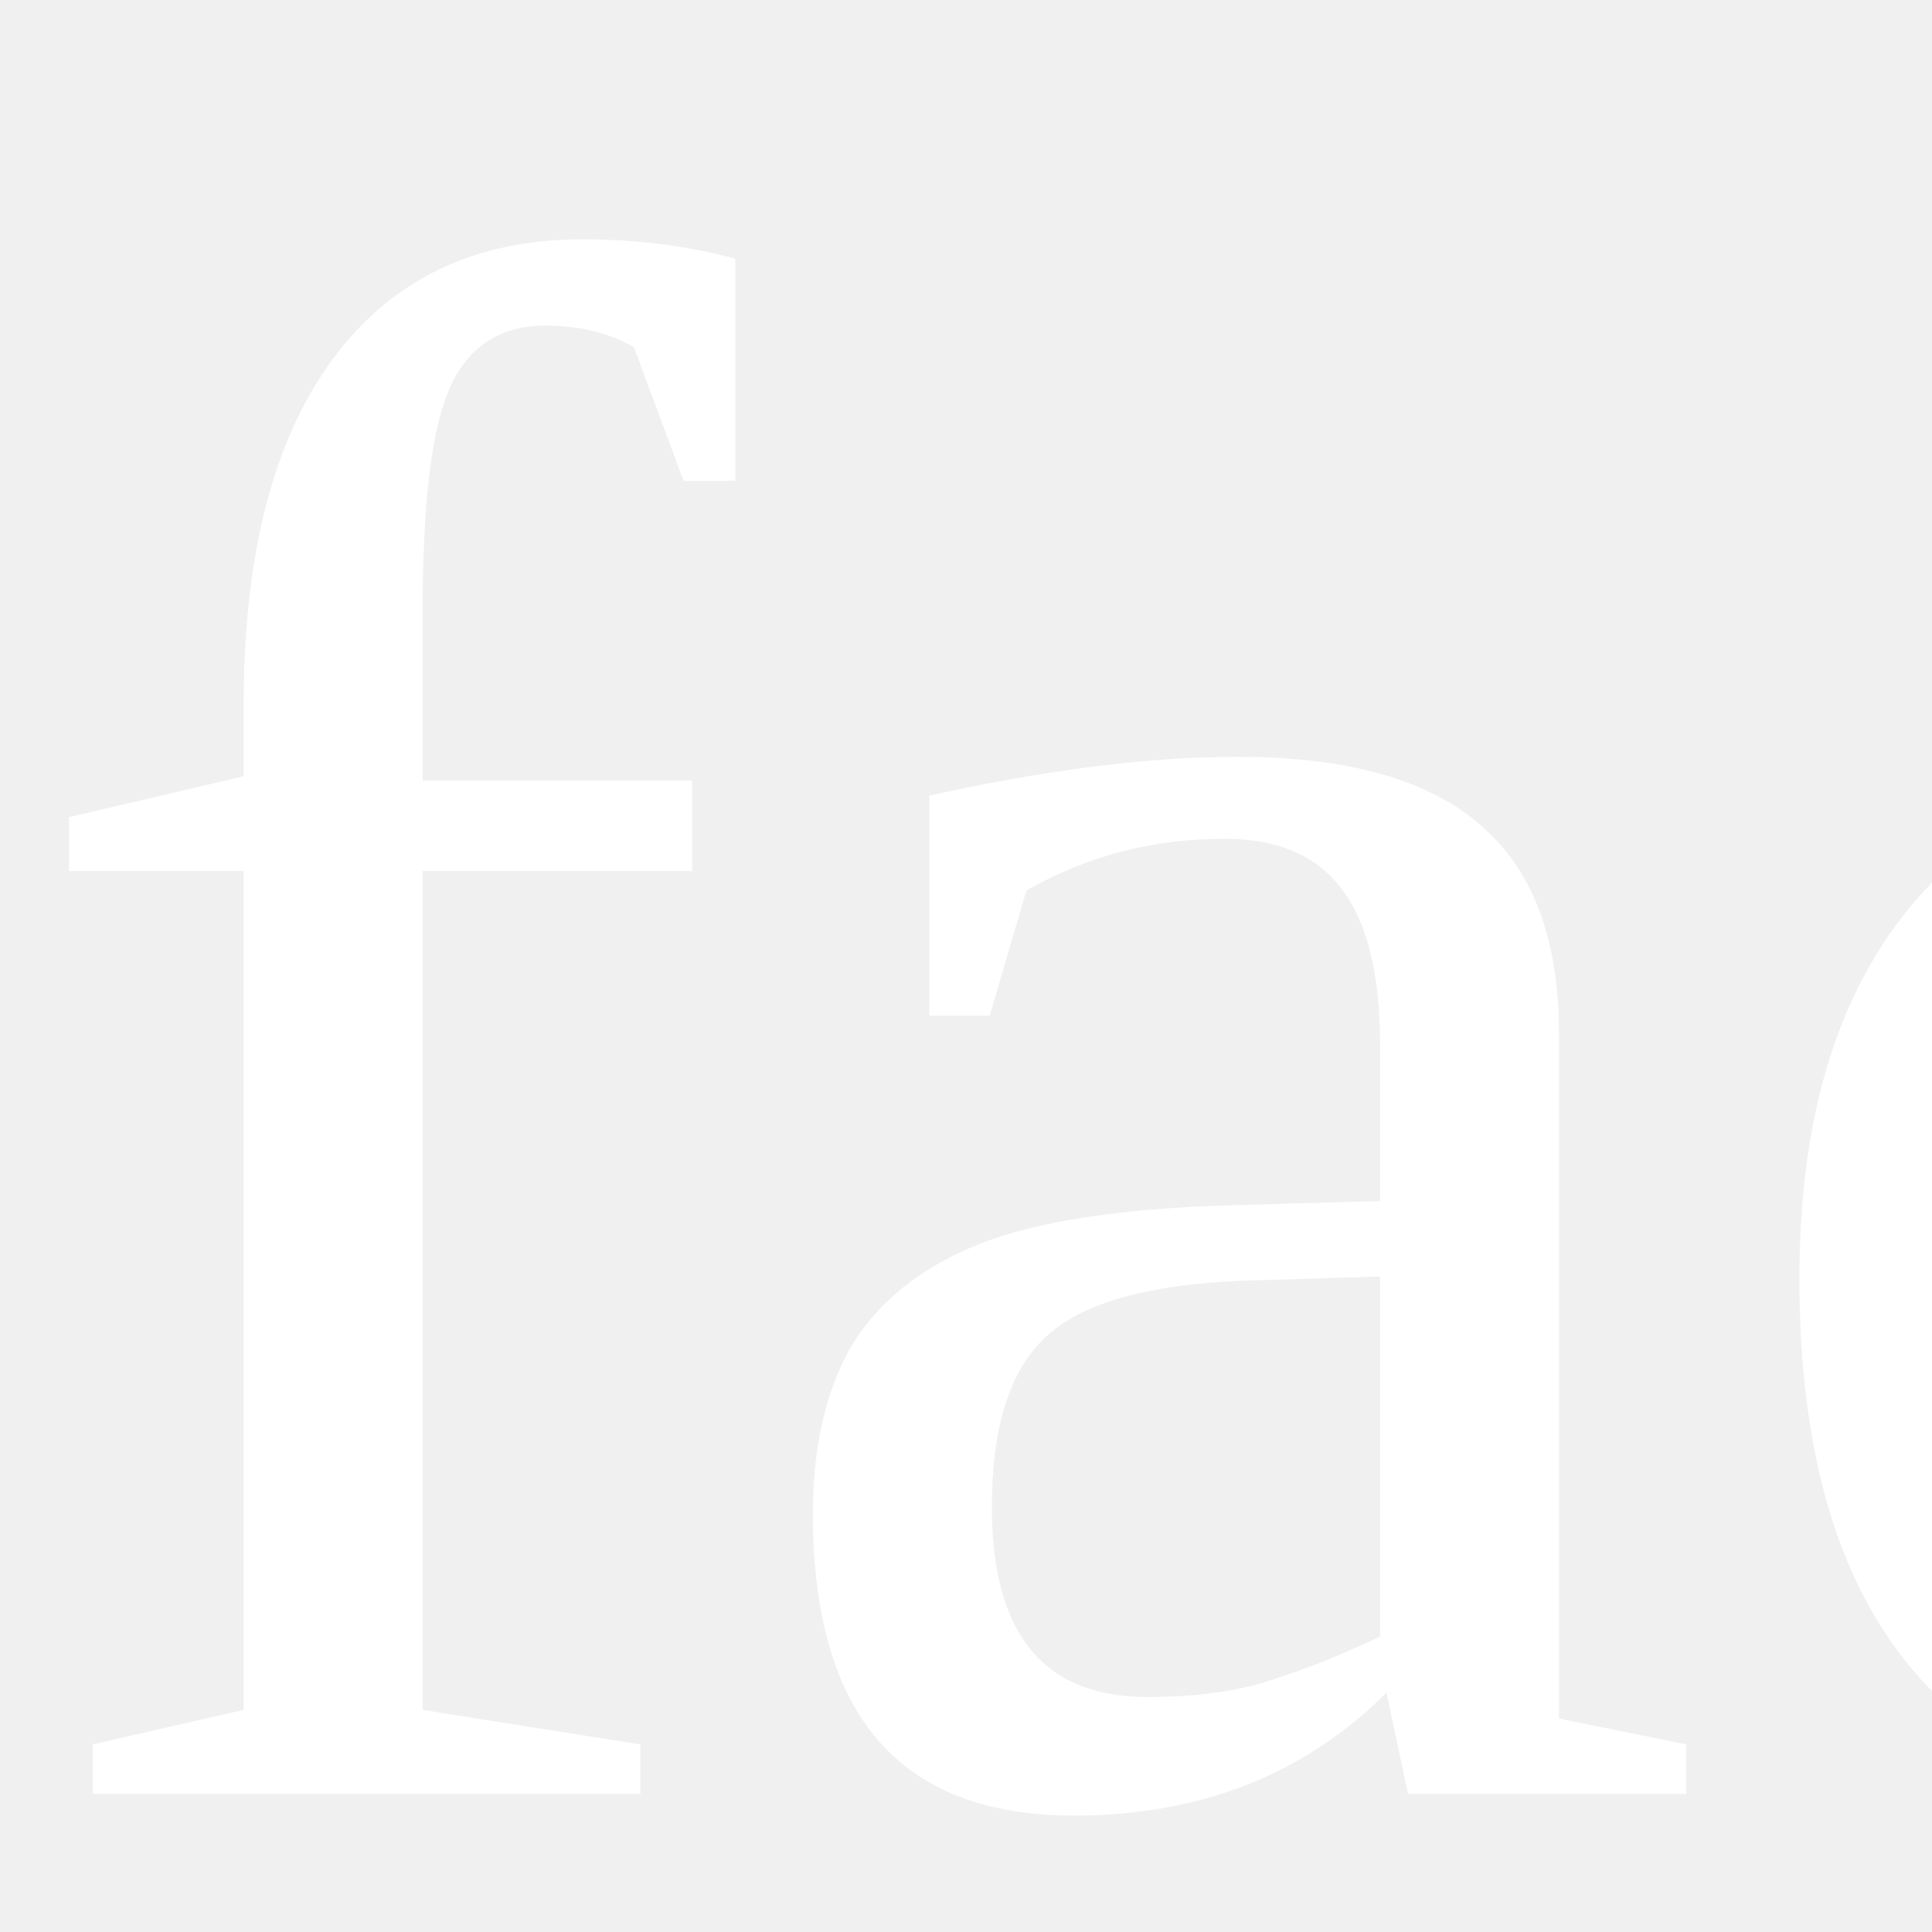
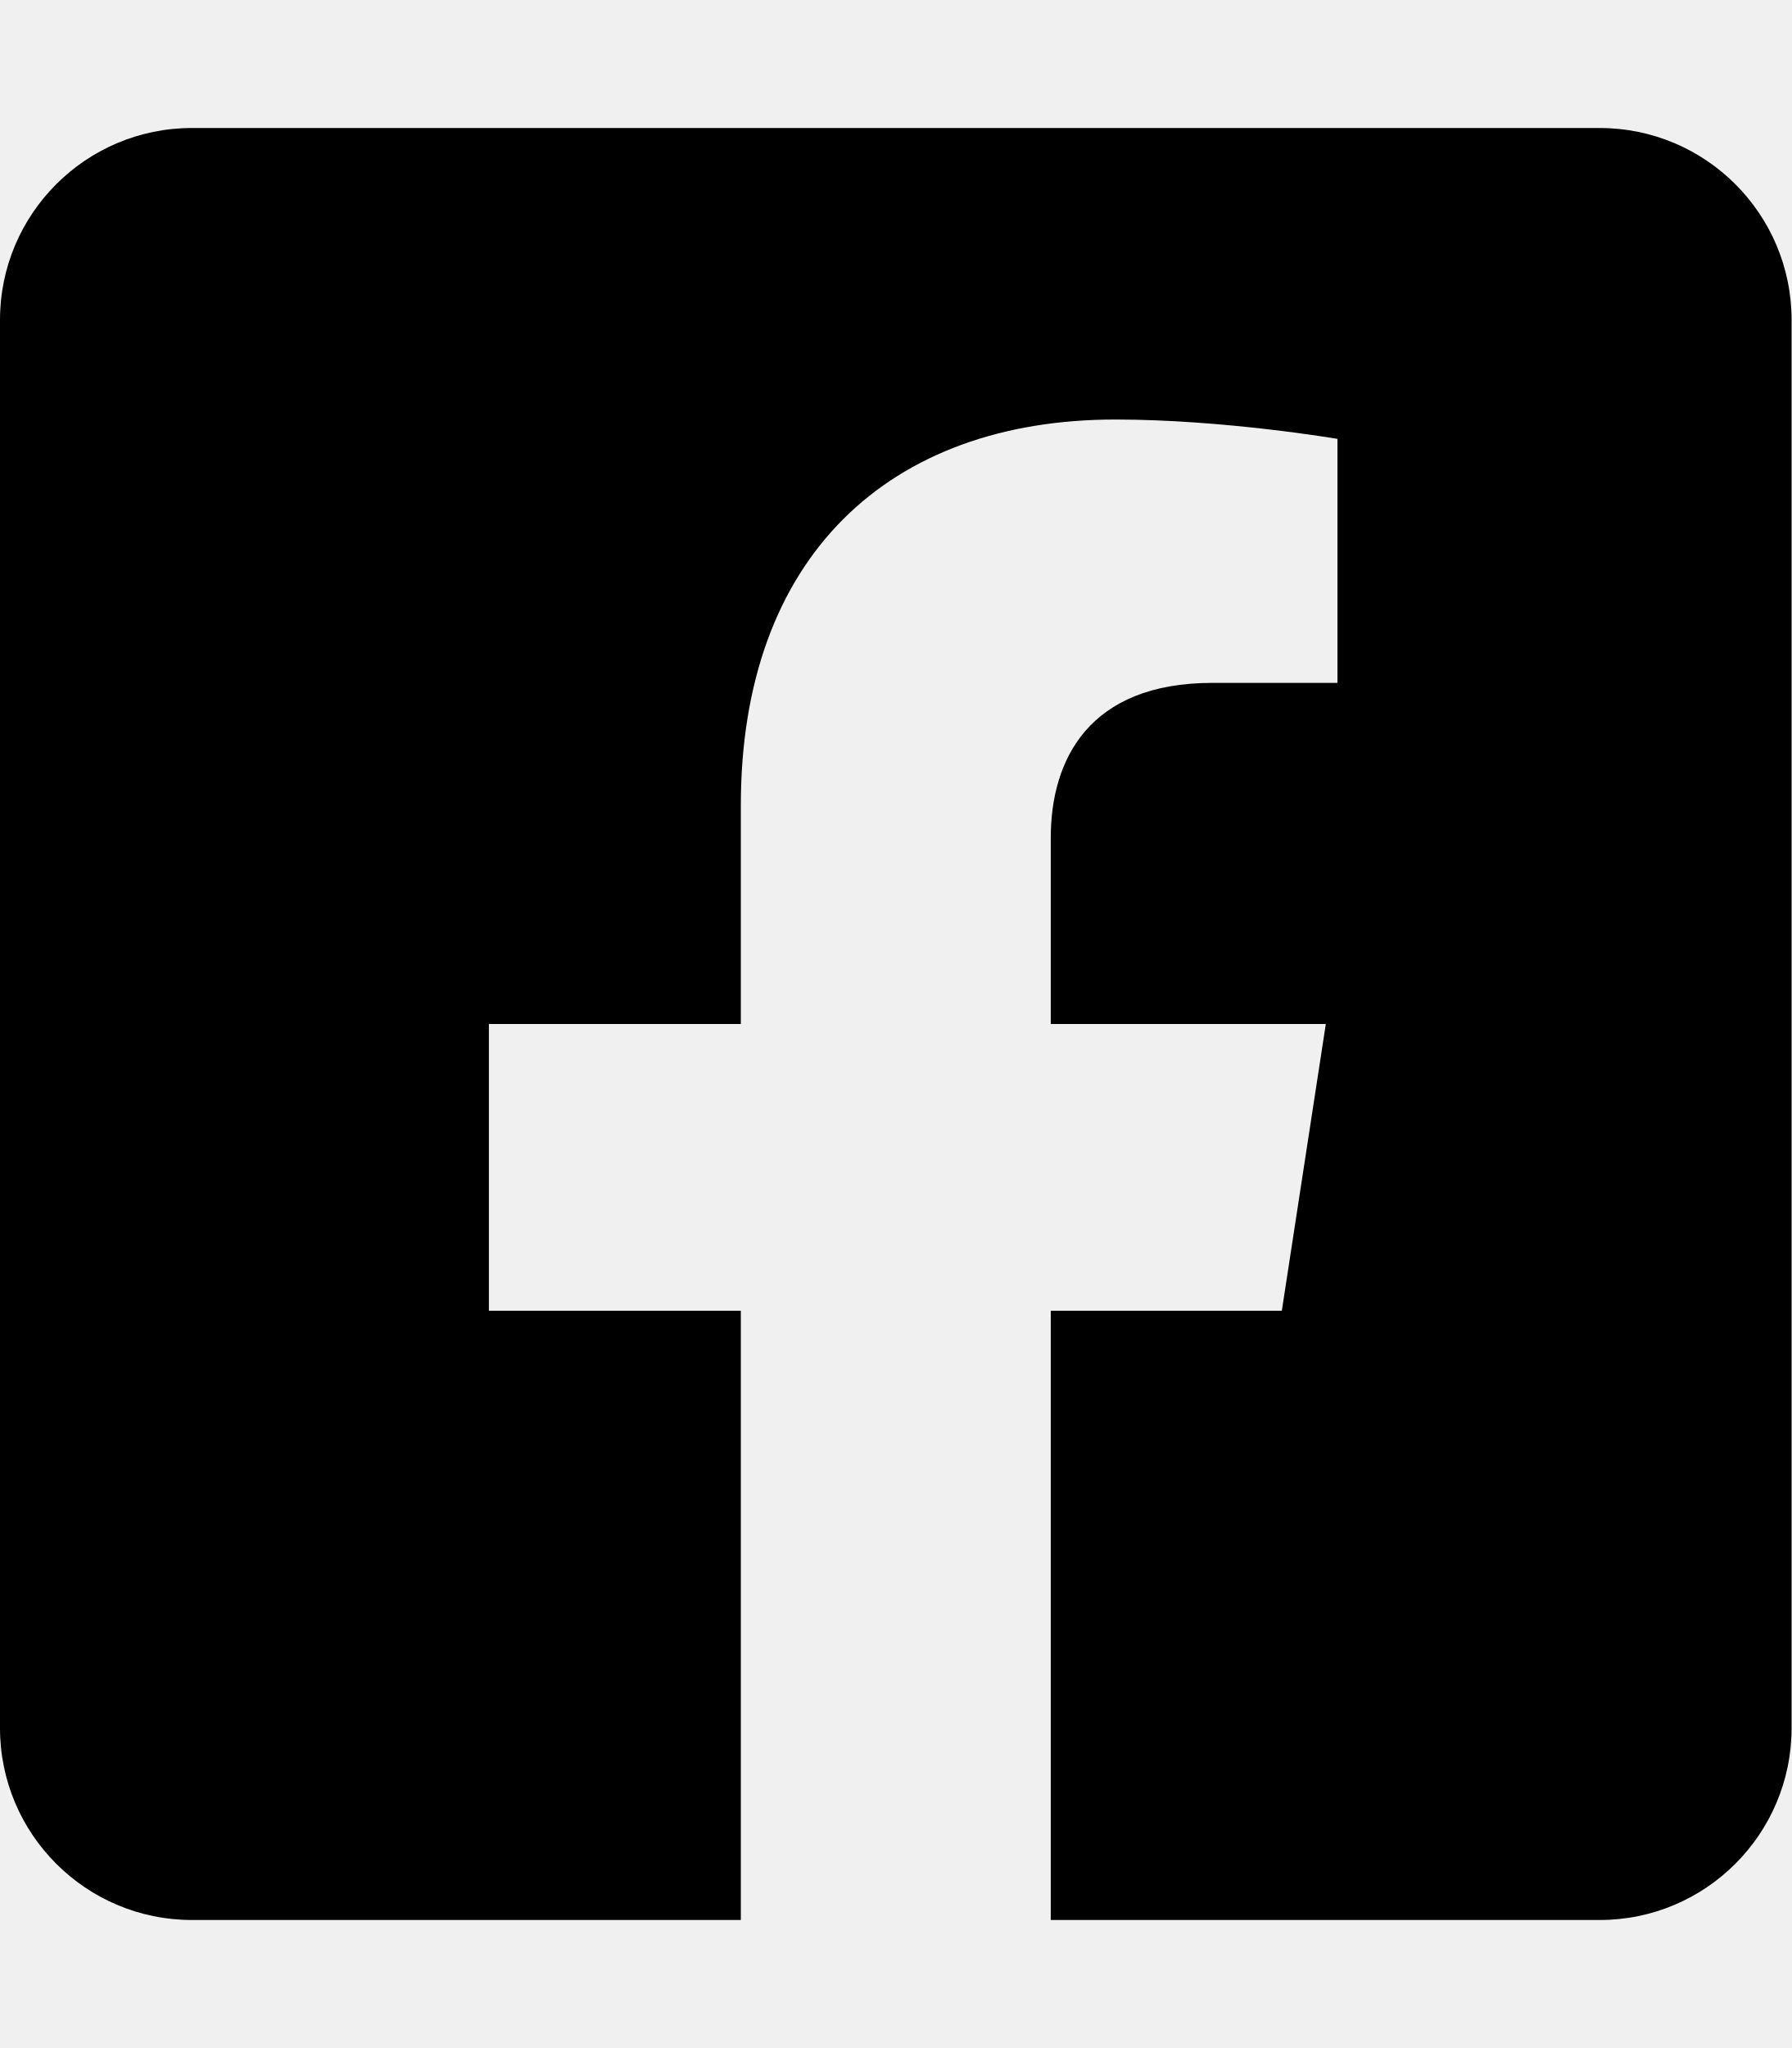
- <svg xmlns="http://www.w3.org/2000/svg" width="14" height="14" viewBox="0 0 14 14">
-   <text fill="#FFF" fill-rule="evenodd" font-family="FontAwesome5Brands-Regular, Font Awesome 5 Brands" font-size="16" transform="translate(0 -2)">
-     <tspan x="0" y="15">facebook</tspan>
-   </text>
+ <svg xmlns="http://www.w3.org/2000/svg" aria-hidden="true" focusable="false" data-prefix="fab" data-icon="facebook-square" class="svg-inline--fa fa-facebook-square fa-w-14" role="img" viewBox="0 0 448 512">
+   <path fill="currentColor" d="M400 32H48A48 48 0 0 0 0 80v352a48 48 0 0 0 48 48h137.25V327.69h-63V256h63v-54.64c0-62.15 37-96.48 93.67-96.48 27.14 0 55.52 4.84 55.52 4.84v61h-31.27c-30.81 0-40.42 19.12-40.42 38.73V256h68.78l-11 71.69h-57.78V480H400a48 48 0 0 0 48-48V80a48 48 0 0 0-48-48z" />
</svg>
